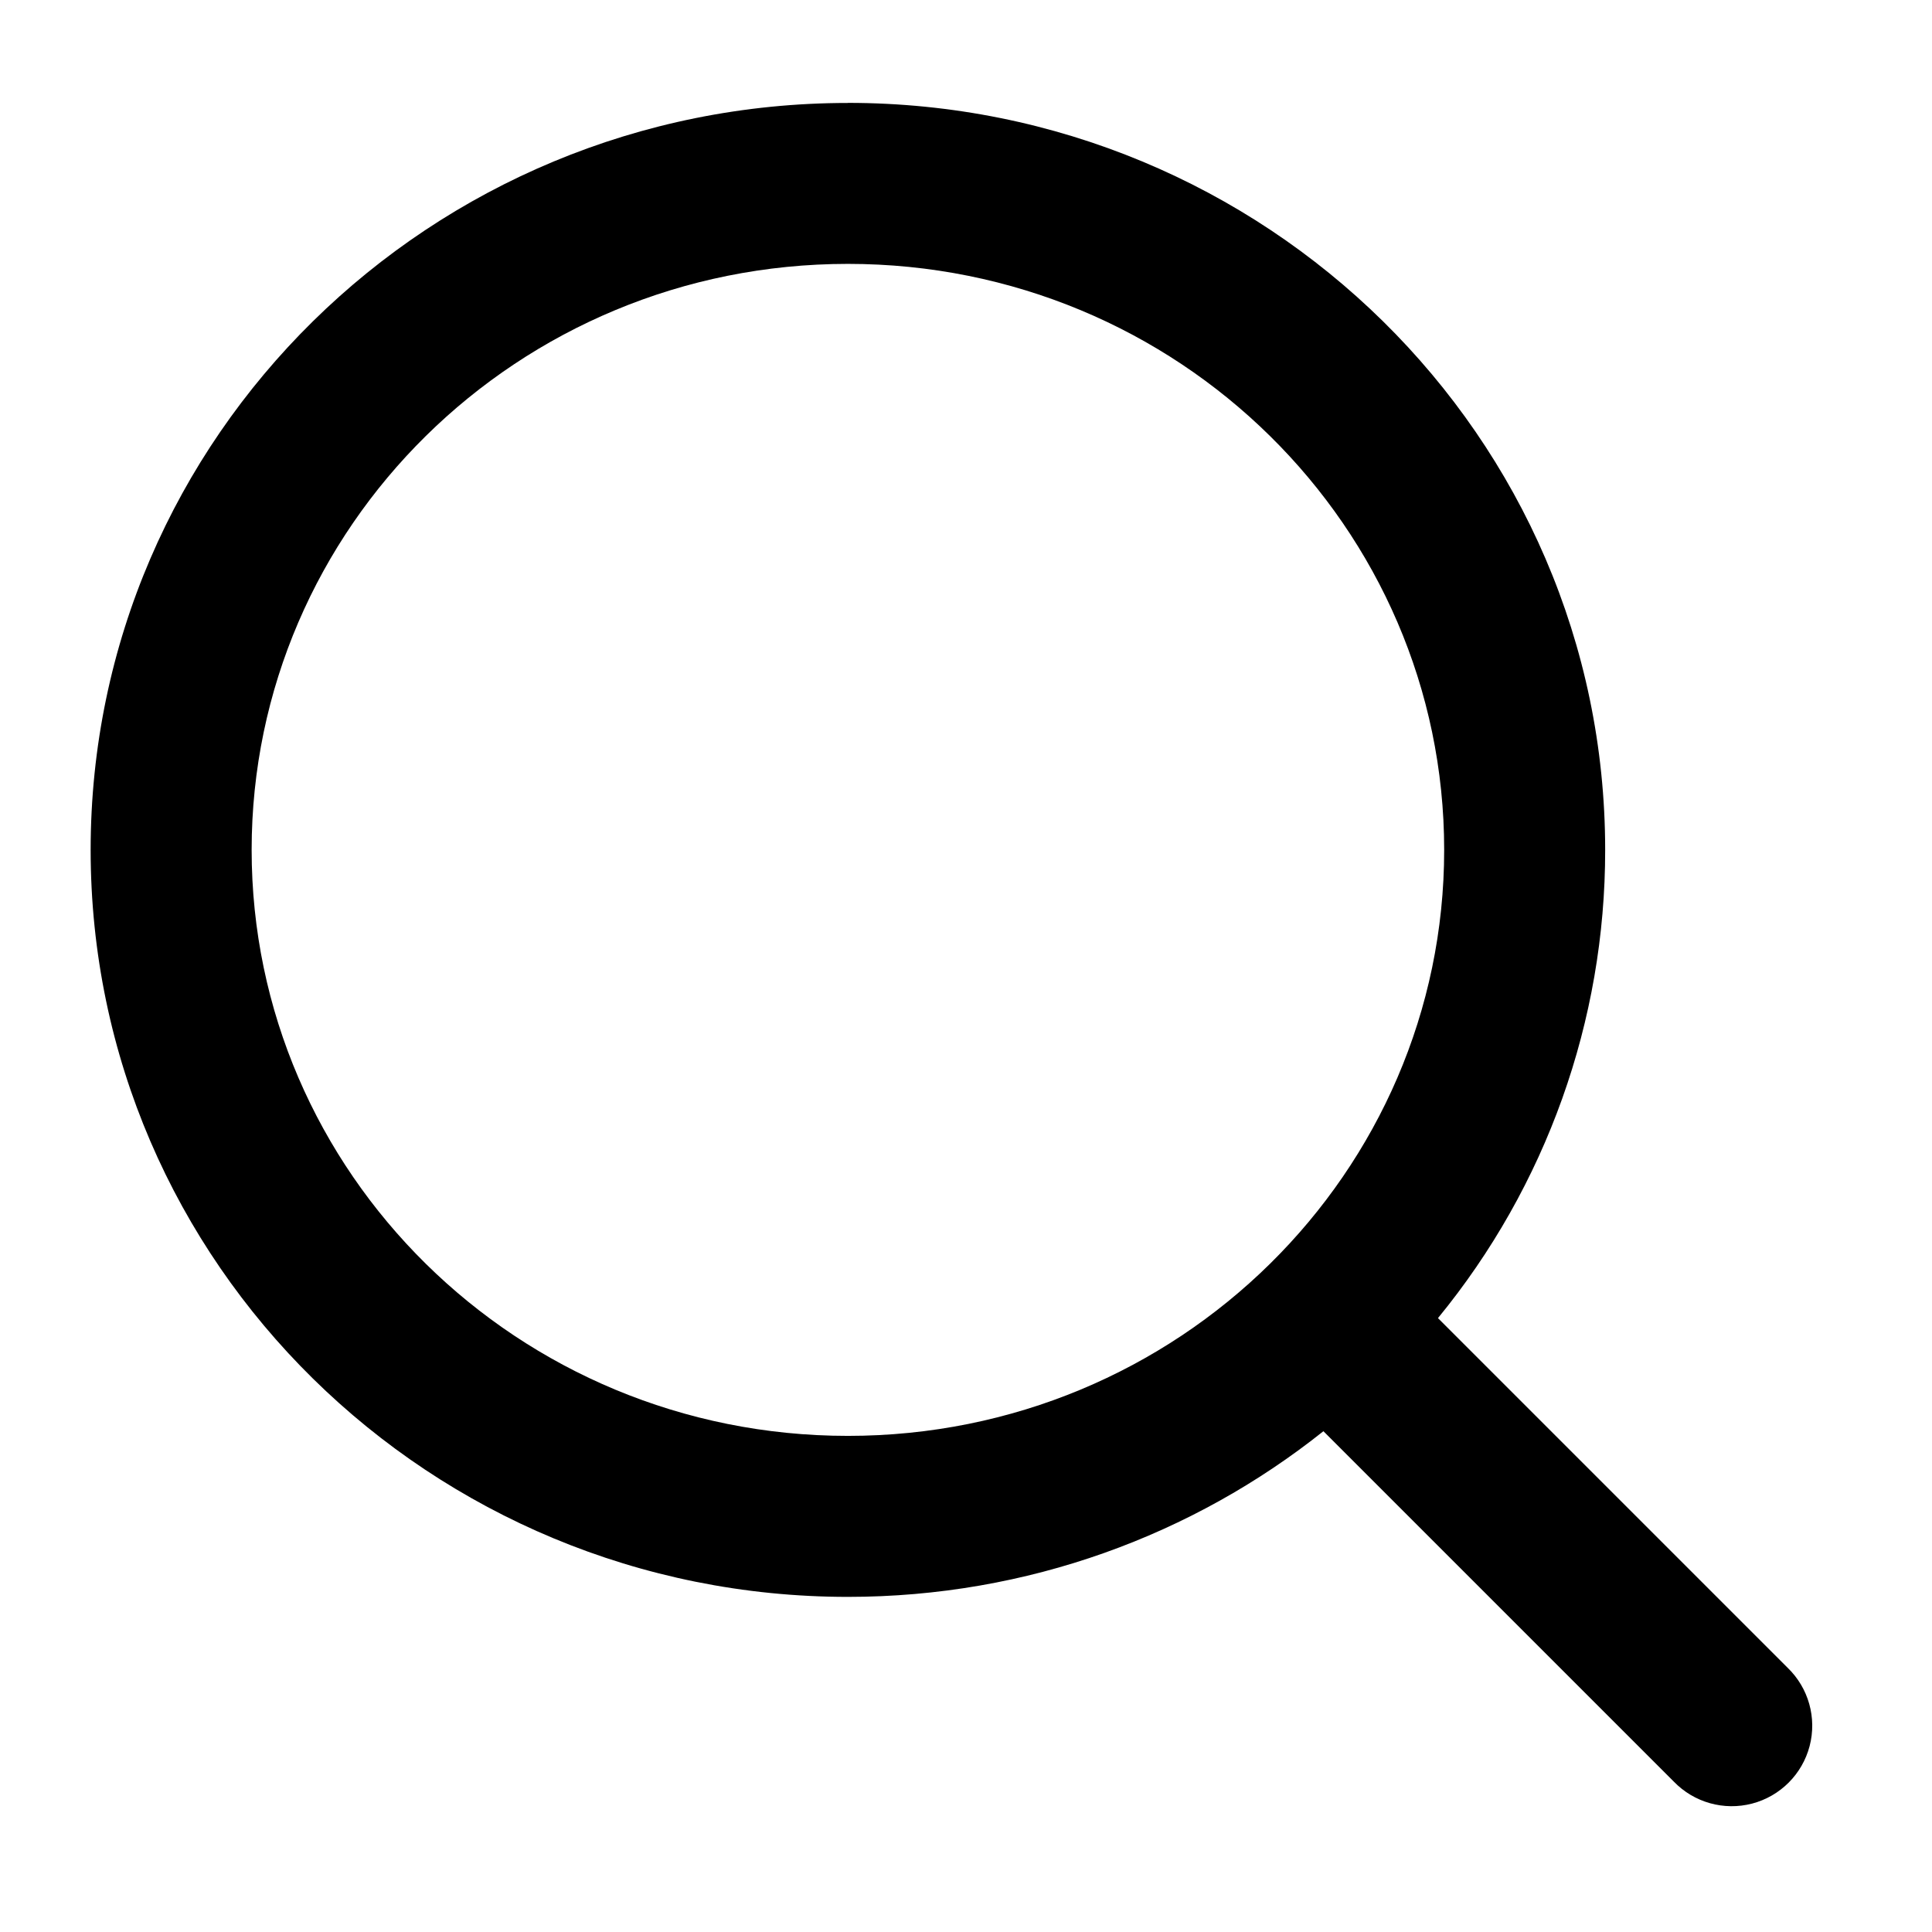
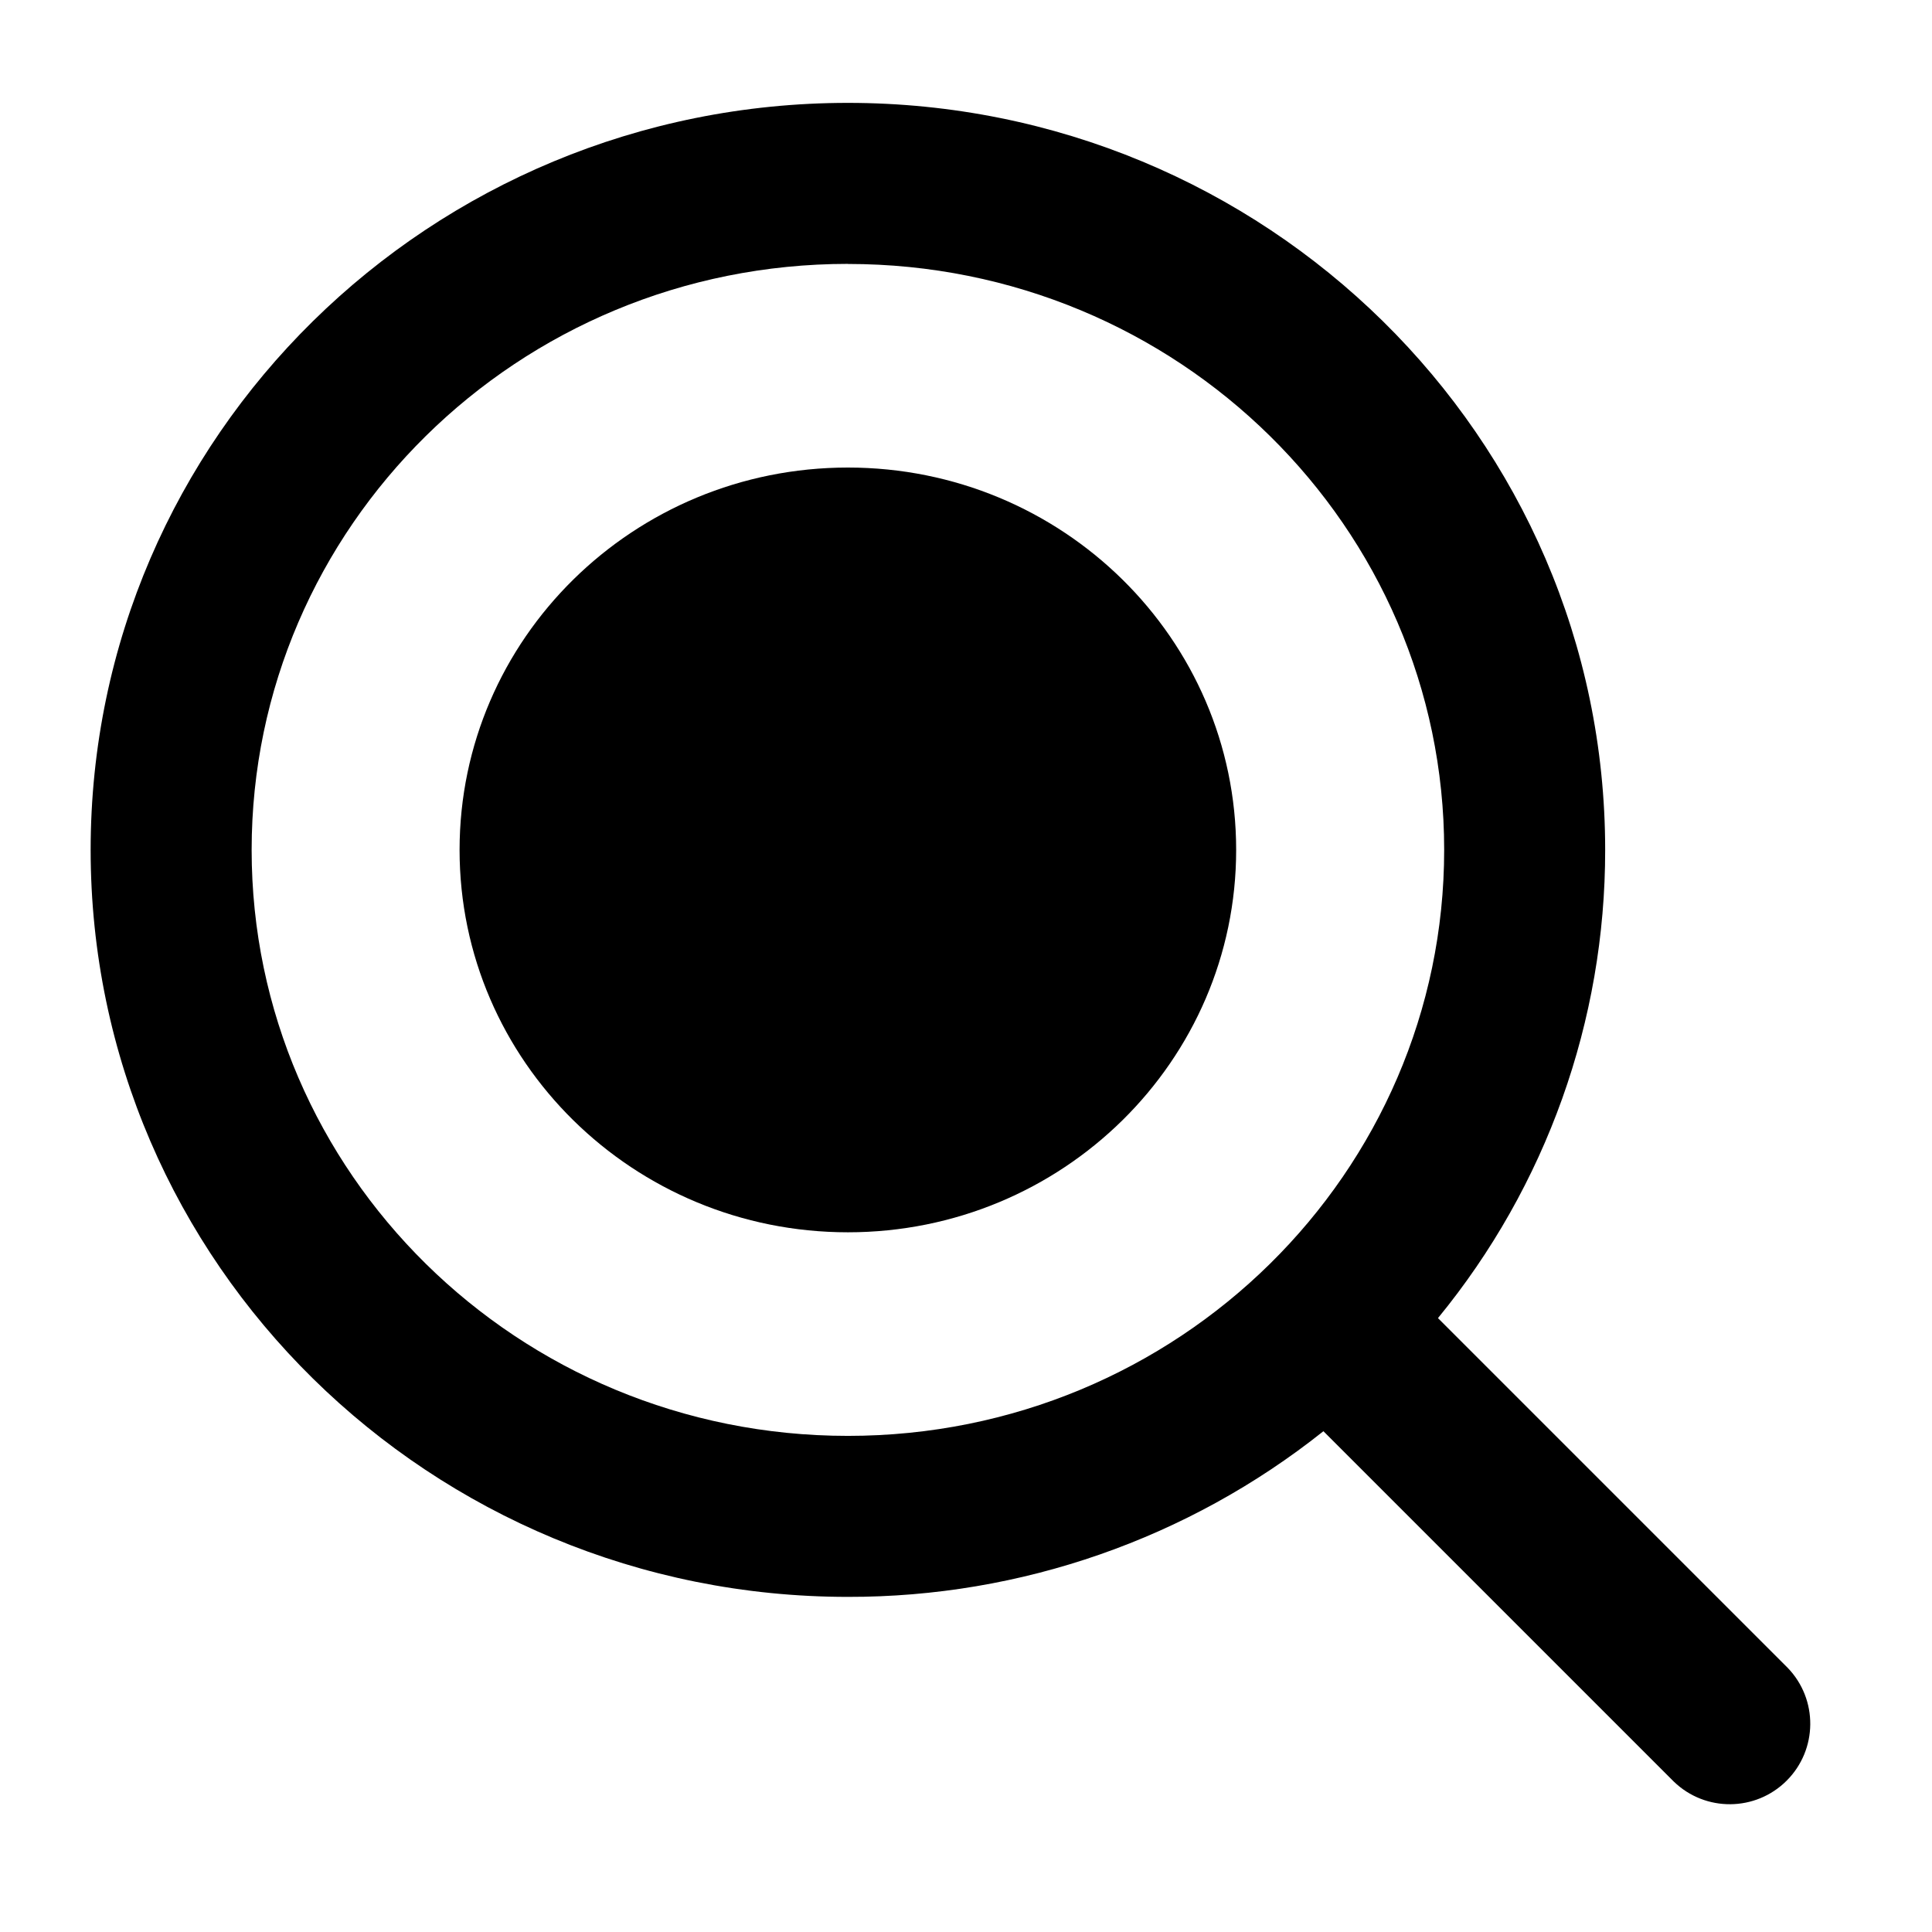
- <svg xmlns="http://www.w3.org/2000/svg" role="img" aria-hidden="true" class="Svg-sc-ytk21e-0 haNxPq search-icon" viewBox="0 0 24 24" data-encore-id="icon">
-   <path d="M10.533 1.279c-5.18 0-9.407 4.14-9.407 9.279s4.226 9.279 9.407 9.279c2.234 0 4.29-.77 5.907-2.058l4.353 4.353a1 1 0 1 0 1.414-1.414l-4.344-4.344a9.157 9.157 0 0 0 2.077-5.816c0-5.14-4.226-9.28-9.407-9.28zm-7.407 9.279c0-4.006 3.302-7.28 7.407-7.28s7.407 3.274 7.407 7.28-3.302 7.279-7.407 7.279-7.407-3.273-7.407-7.28z" />
+ <svg xmlns="http://www.w3.org/2000/svg" role="img" aria-hidden="true" class="Svg-sc-ytk21e-0 haNxPq search-active-icon" viewBox="0 0 24 24" data-encore-id="icon">
+   <path d="M15.356 10.558c0 2.623-2.16 4.75-4.823 4.75-2.664 0-4.824-2.127-4.824-4.75s2.16-4.75 4.824-4.75c2.664 0 4.823 2.127 4.823 4.75z" />
+   <path d="M1.126 10.558c0-5.14 4.226-9.28 9.407-9.28 5.18 0 9.407 4.14 9.407 9.28a9.157 9.157 0 0 1-2.077 5.816l4.344 4.344a1 1 0 0 1-1.414 1.414l-4.353-4.353a9.454 9.454 0 0 1-5.907 2.058c-5.18 0-9.407-4.14-9.407-9.28zm9.407-7.28c-4.105 0-7.407 3.274-7.407 7.28s3.302 7.279 7.407 7.279 7.407-3.273 7.407-7.28c0-4.005-3.302-7.278-7.407-7.278z" />
</svg>
